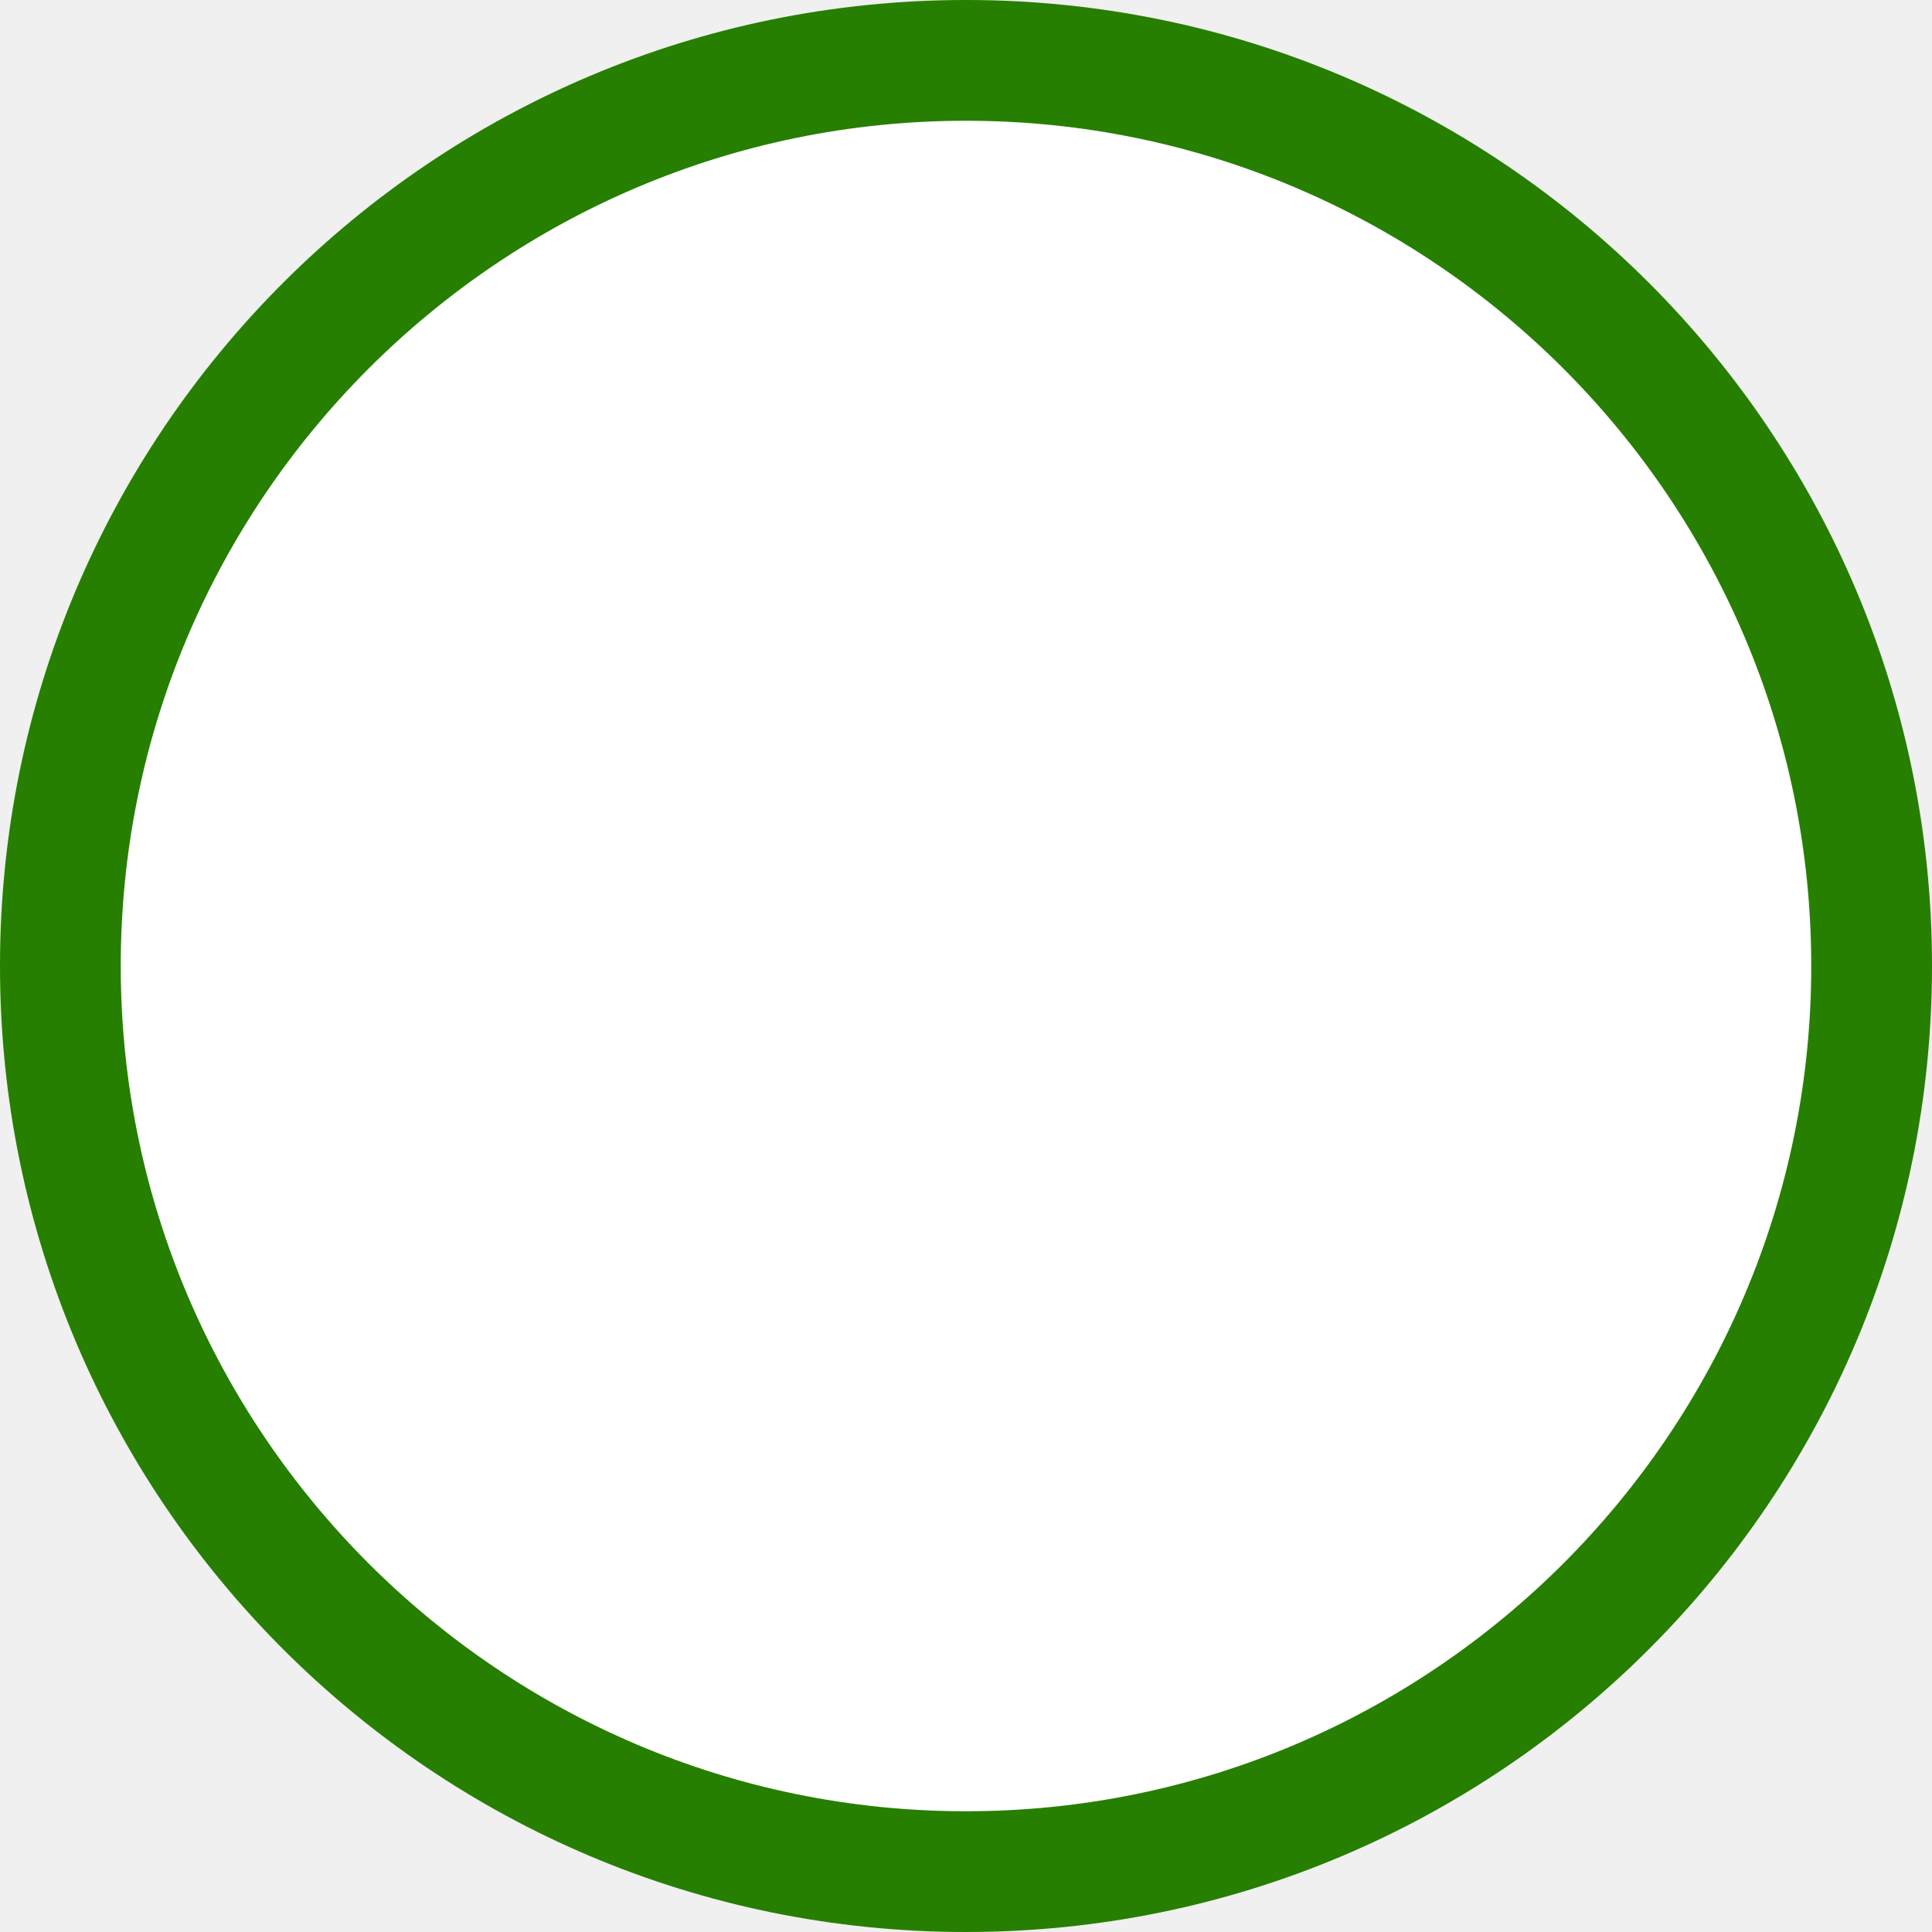
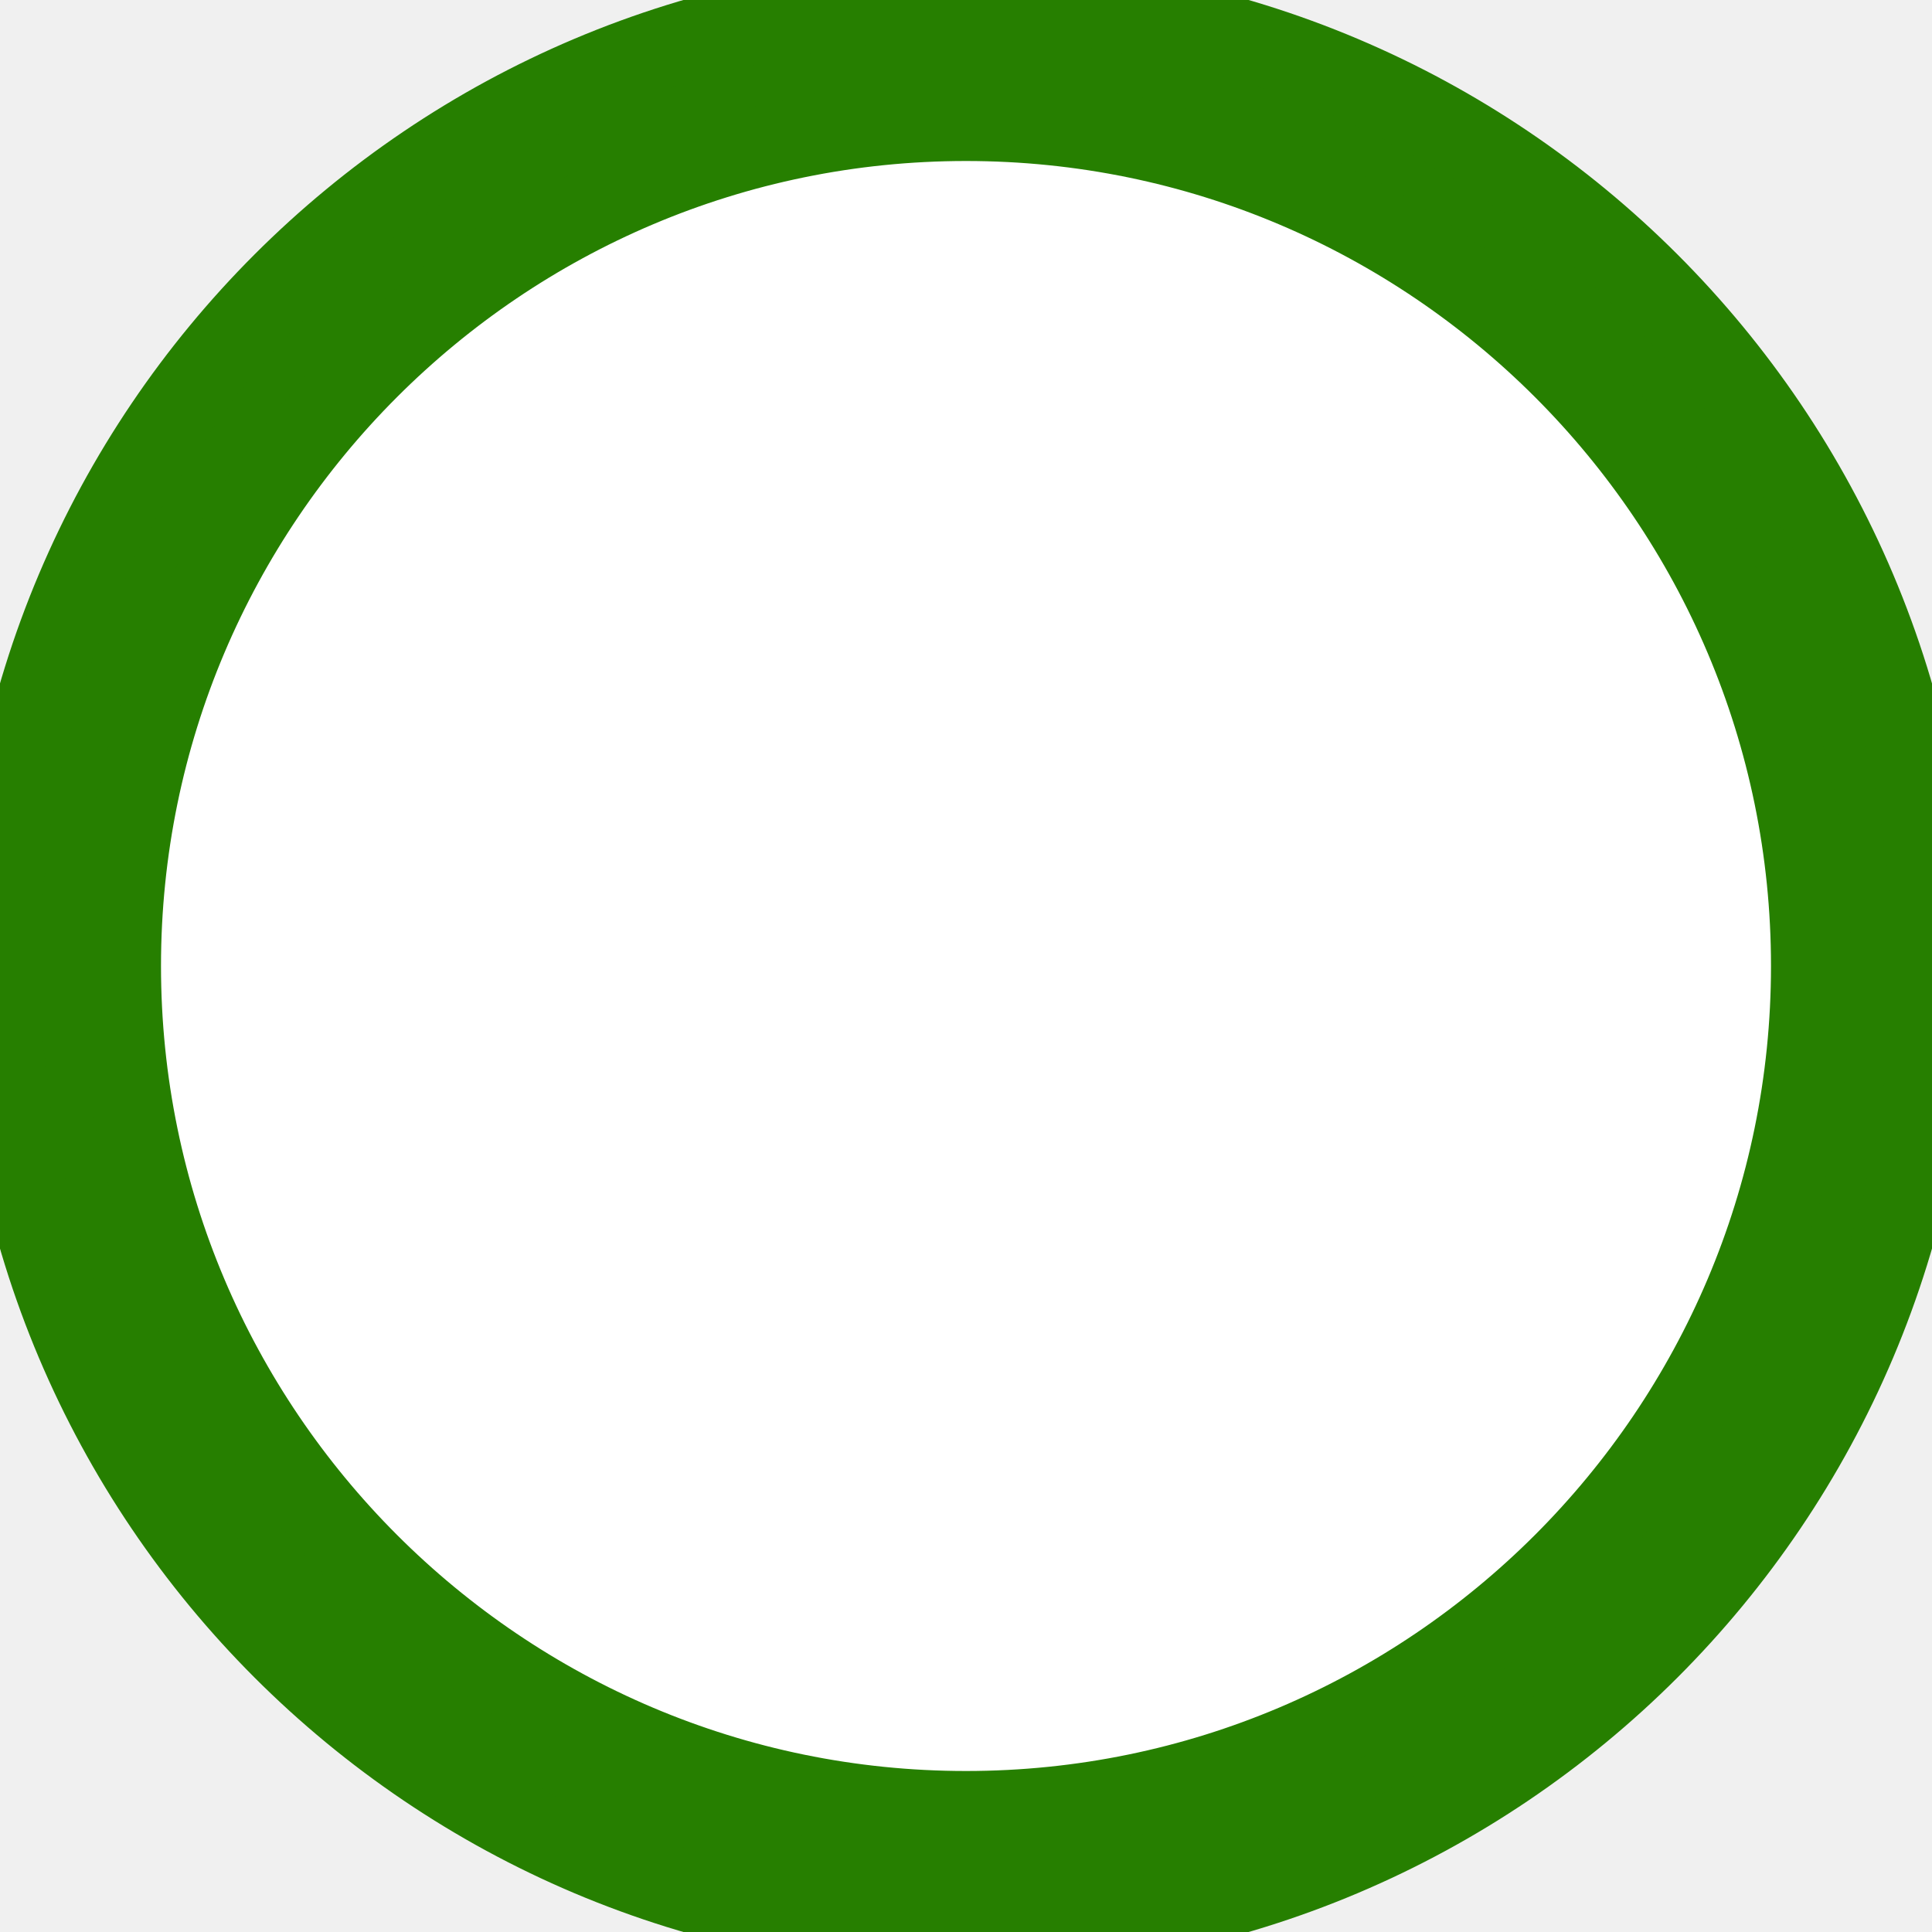
- <svg xmlns="http://www.w3.org/2000/svg" enable-background="new 0 0 24 24" height="24" viewBox="0 0 24 24" width="24">
+ <svg xmlns="http://www.w3.org/2000/svg" enable-background="new 0 0 24 24" fill="#267f00" height="24" stroke="#267f00" viewBox="0 0 24 24" width="24">
  <path d="m12 23.25c-6.203 0-11.25-5.047-11.25-11.25s5.047-11.25 11.25-11.25 11.25 5.047 11.25 11.25-5.047 11.25-11.25 11.25z" fill="#fff" />
-   <path d="m12 1.5c5.79 0 10.5 4.71 10.5 10.5s-4.71 10.5-10.5 10.5-10.5-4.71-10.5-10.5 4.71-10.5 10.5-10.5m0-1.5c-6.627 0-12 5.373-12 12s5.373 12 12 12 12-5.373 12-12-5.373-12-12-12z" fill="#267f00" />
+   <path d="m12 1.5c5.79 0 10.5 4.71 10.5 10.5s-4.71 10.5-10.5 10.5-10.5-4.71-10.5-10.5 4.71-10.5 10.5-10.5m0-1.5c-6.627 0-12 5.373-12 12s5.373 12 12 12 12-5.373 12-12-5.373-12-12-12z" fill="#267f00" stroke="#267f00" />
</svg>
